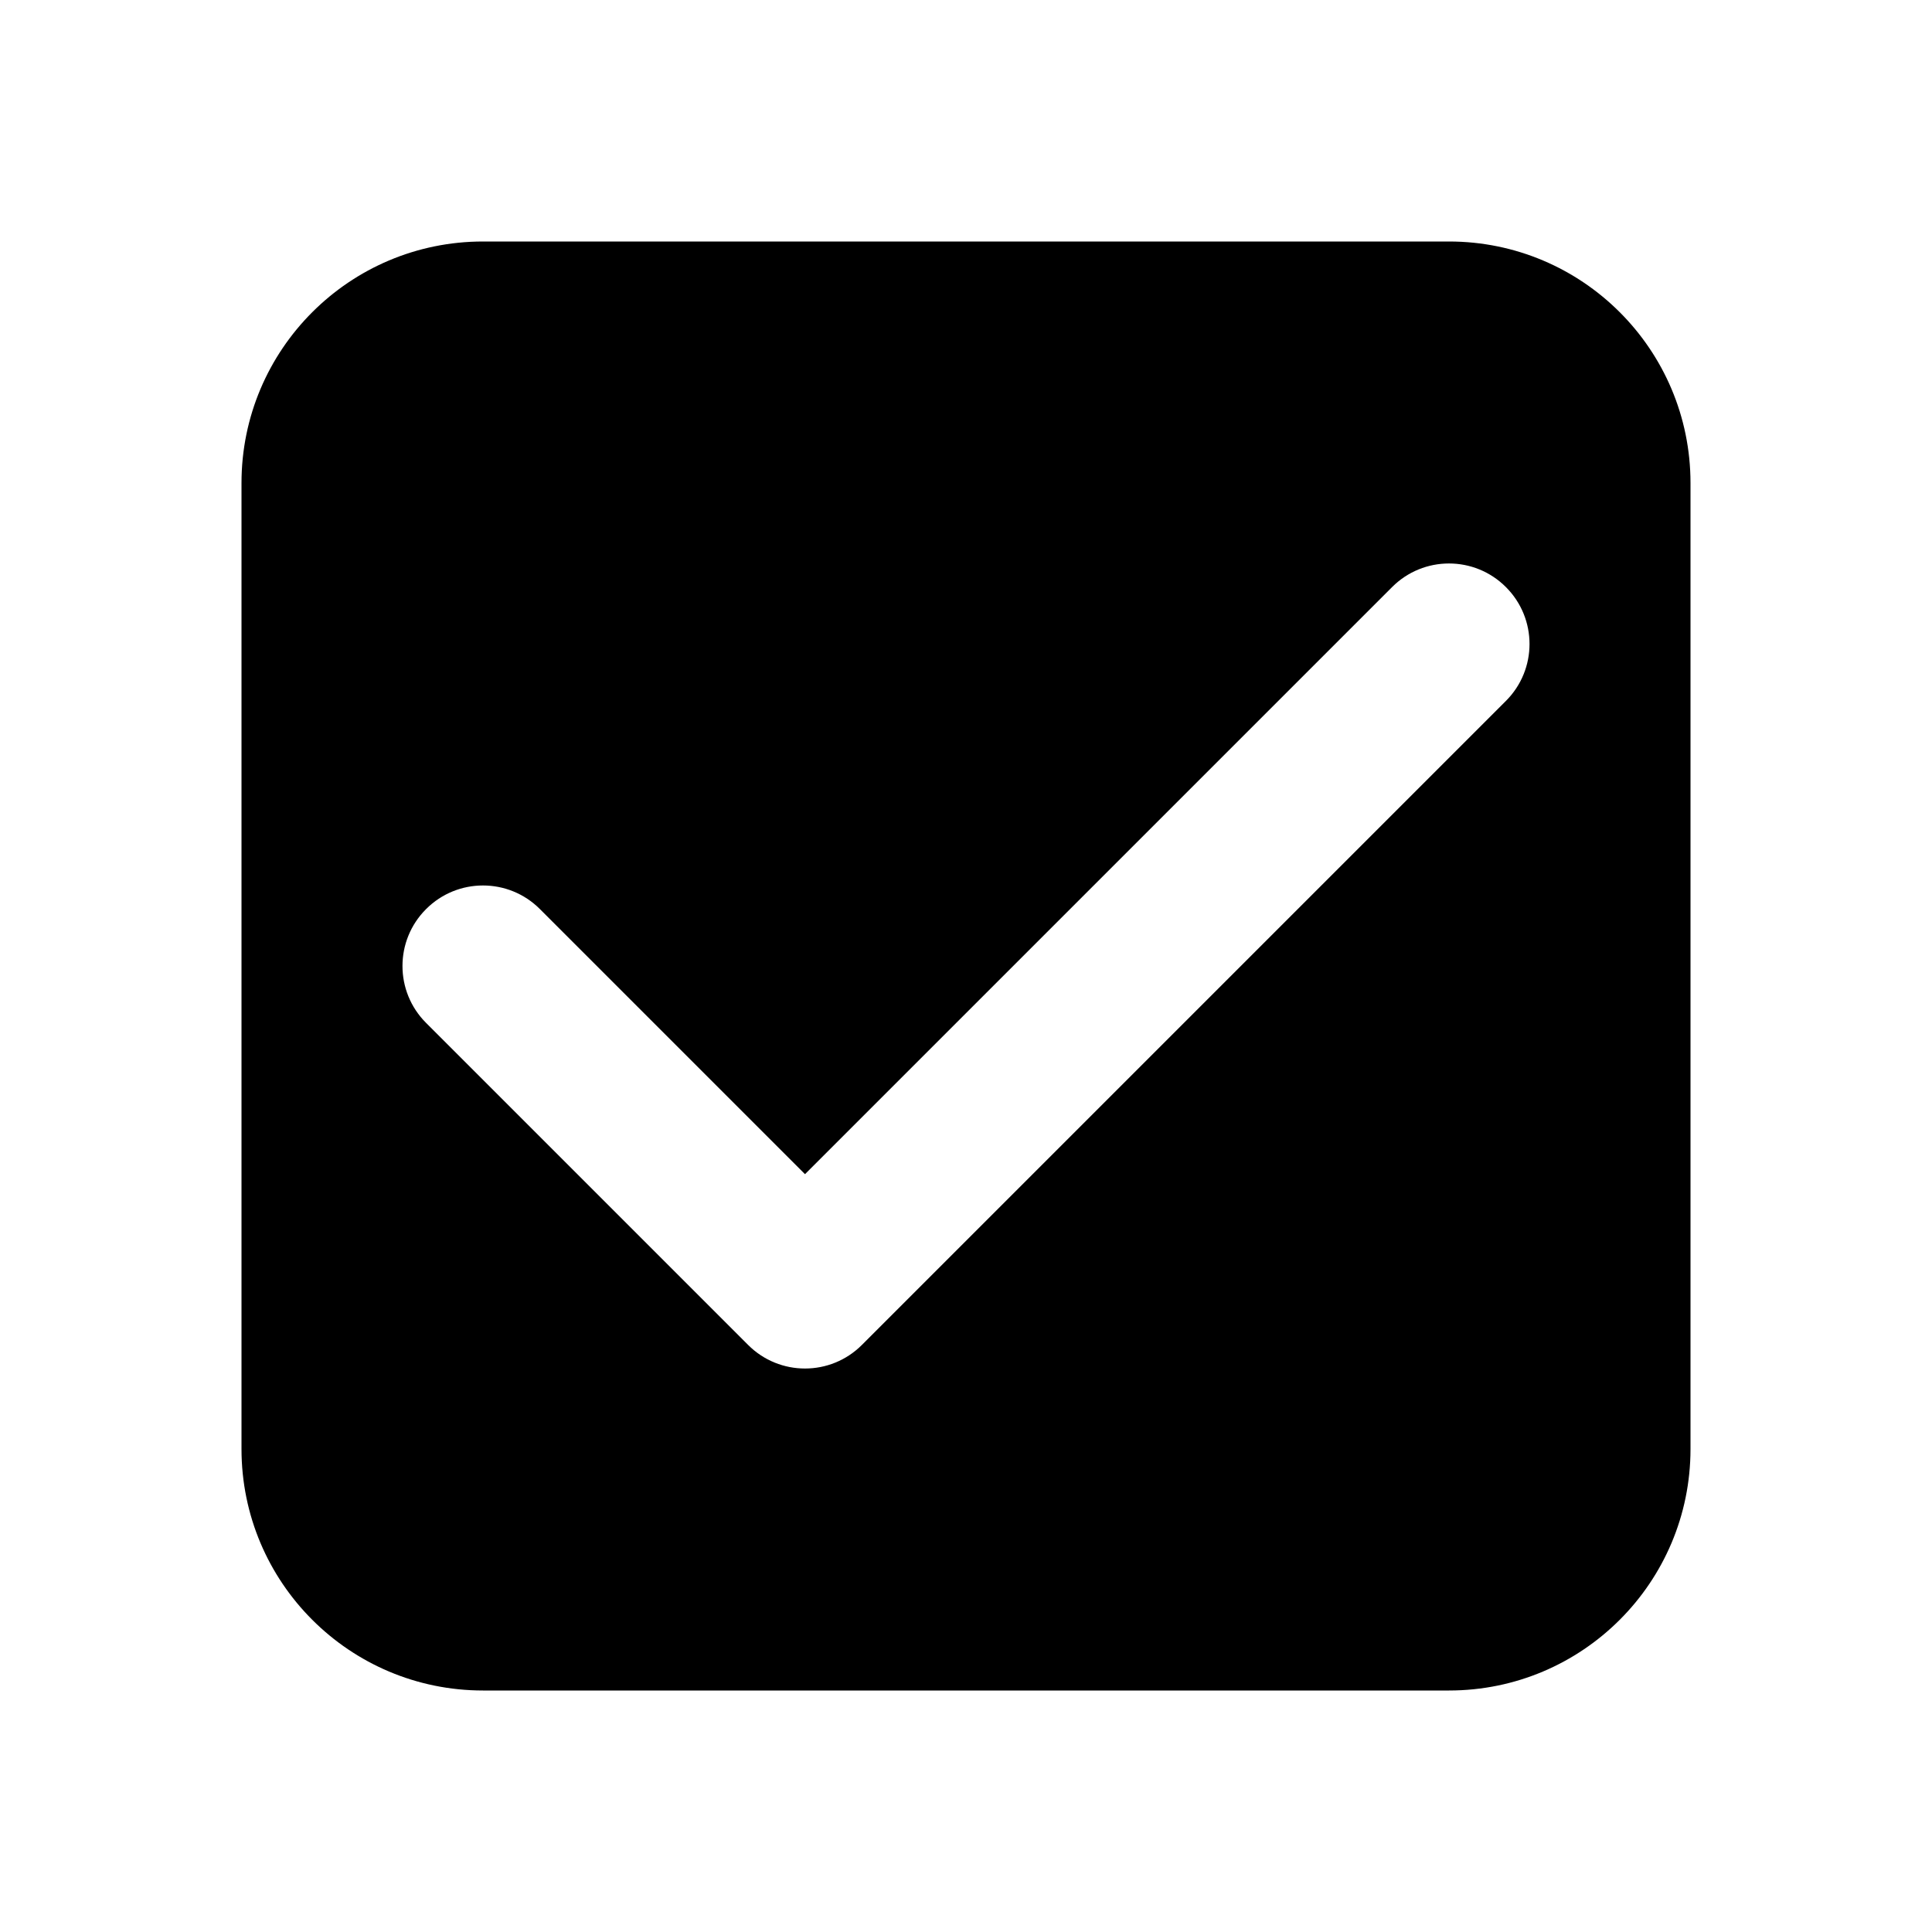
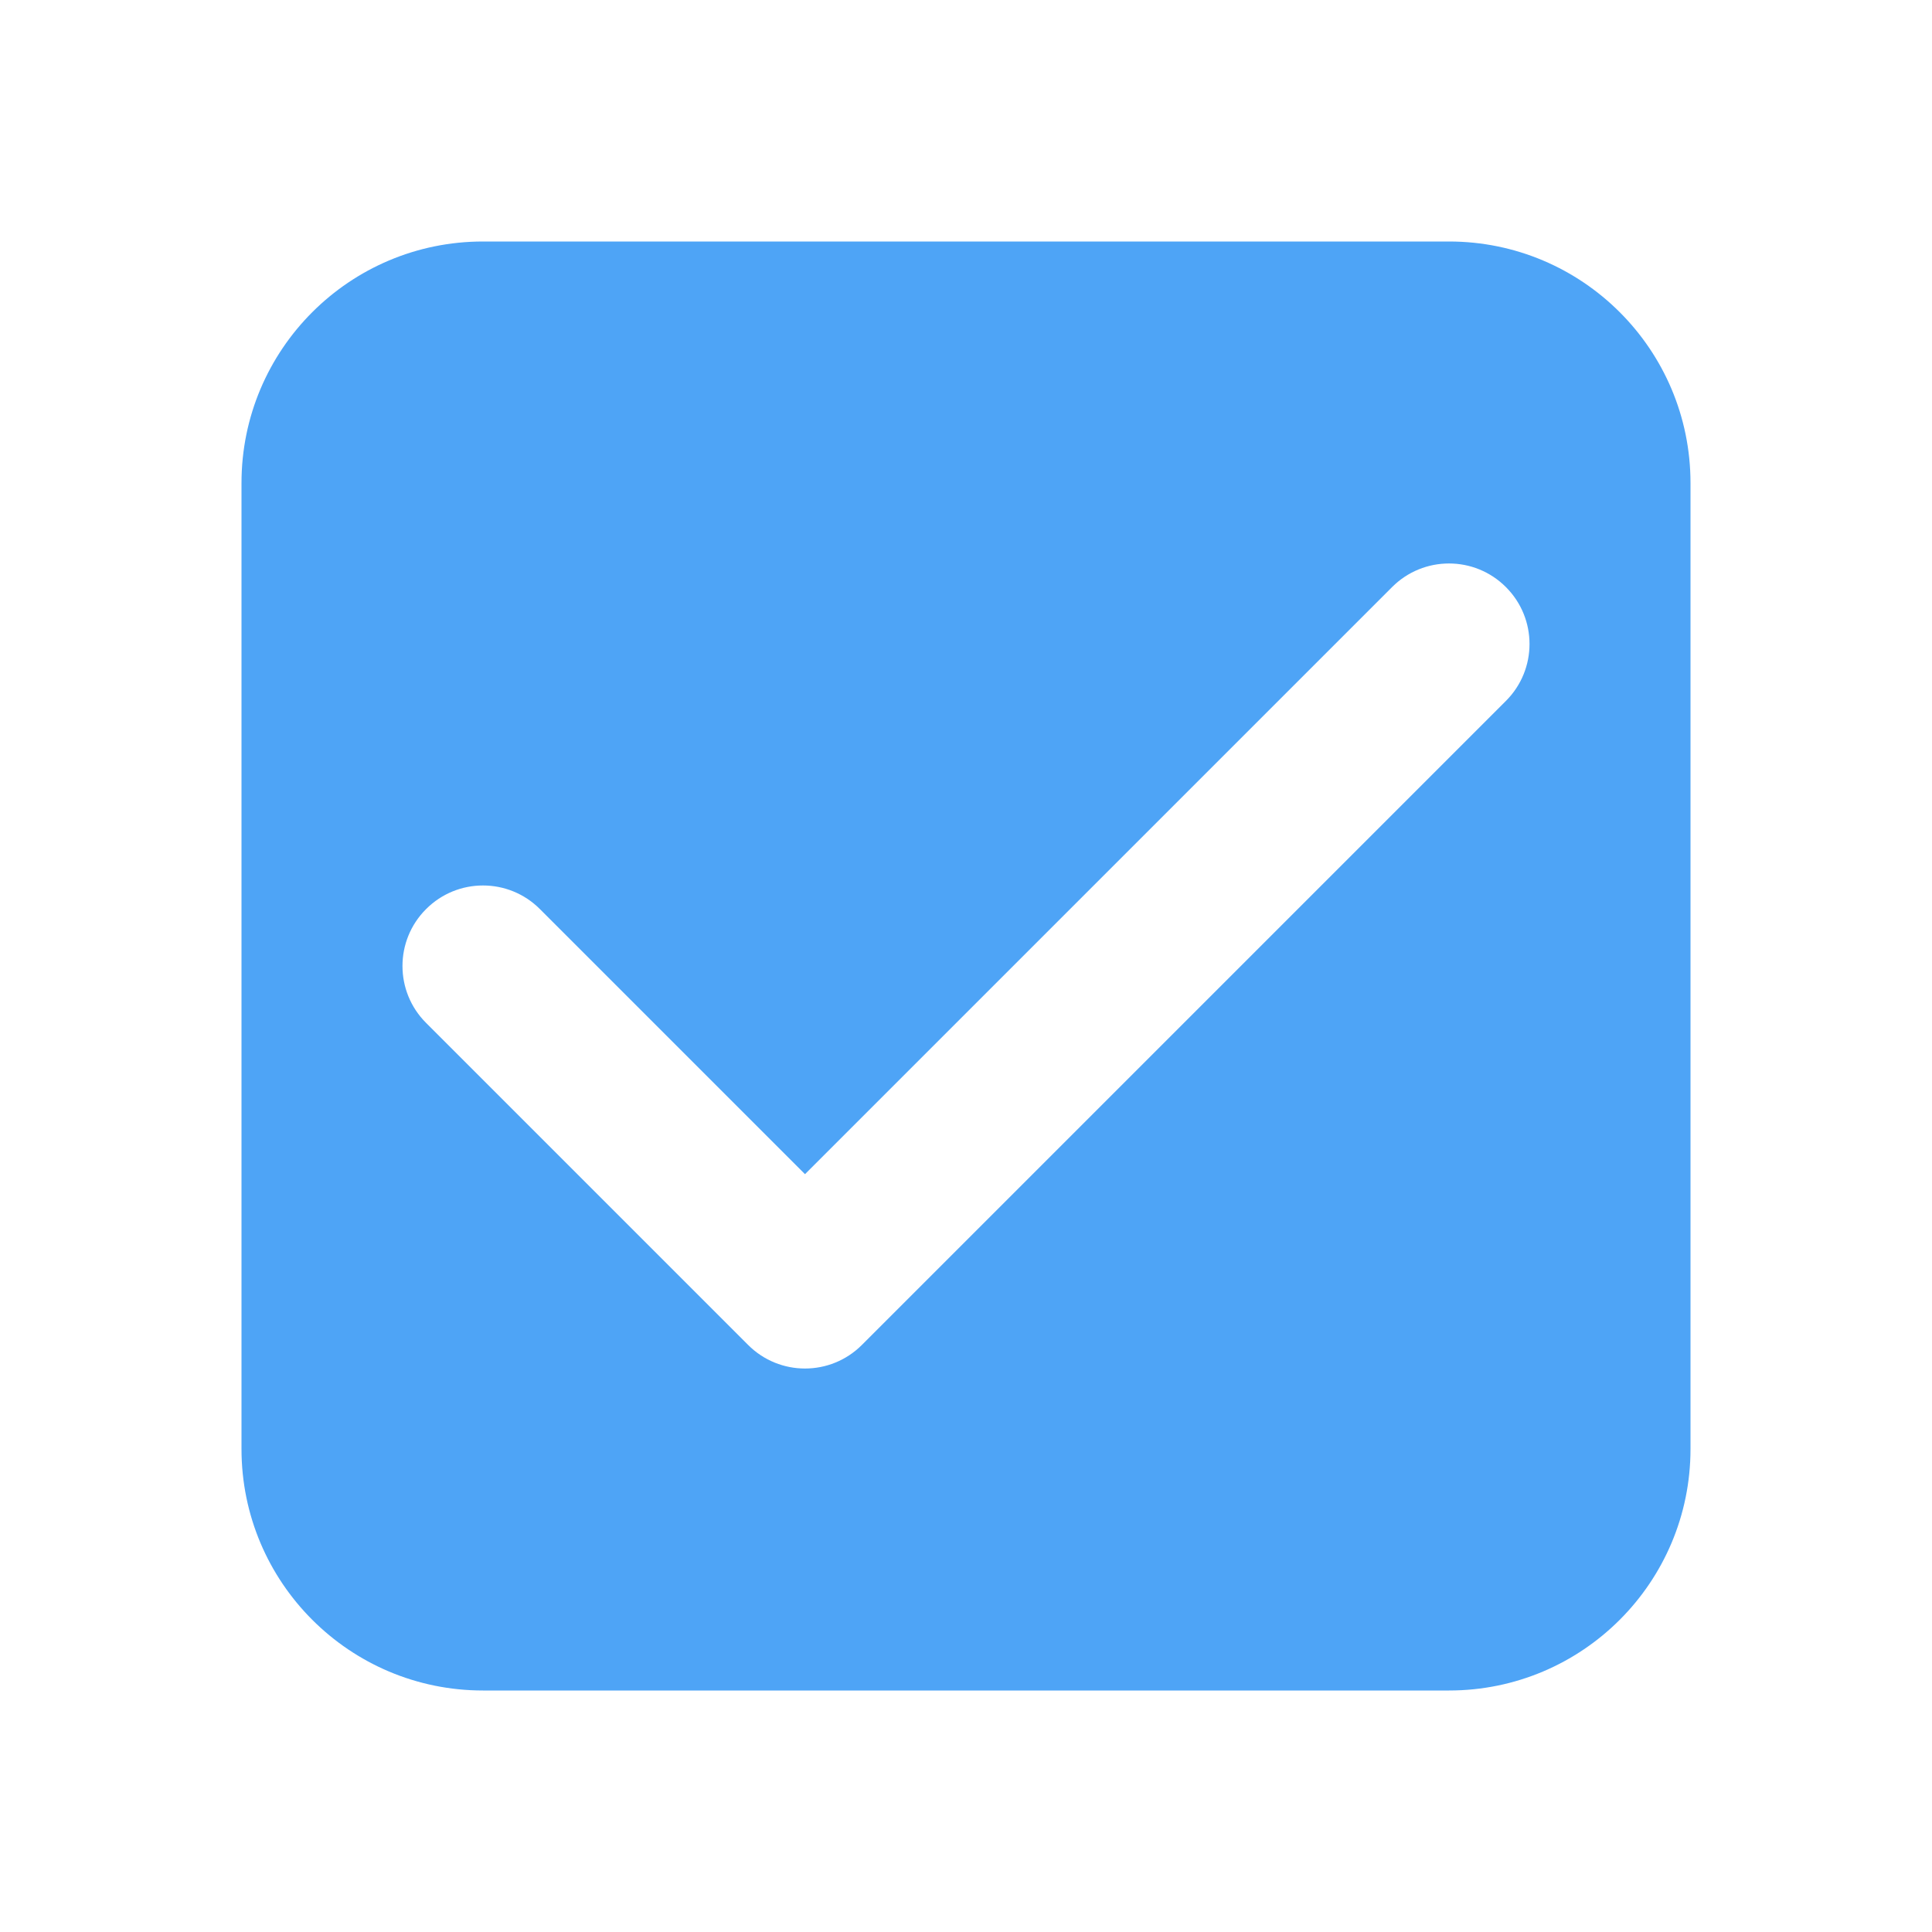
<svg xmlns="http://www.w3.org/2000/svg" width="24" height="24" viewBox="0 0 24 24">
  <g fill="none" fill-rule="evenodd">
    <polygon points="0 0 24 0 24 24 0 24" />
-     <path fill="#000" fill-rule="nonzero" d="M18,3 C19.657,3 21,4.343 21,6 L21,18 C21,19.657 19.657,21 18,21 L6,21 C4.343,21 3,19.657 3,18 L3,6 C3,4.343 4.343,3 6,3 L18,3 Z M17.293,7.293 L10,14.586 L6.707,11.293 C6.317,10.902 5.683,10.902 5.293,11.293 C4.902,11.683 4.902,12.317 5.293,12.707 L9.293,16.707 C9.683,17.098 10.317,17.098 10.707,16.707 L18.707,8.707 C19.098,8.317 19.098,7.683 18.707,7.293 C18.317,6.902 17.683,6.902 17.293,7.293 Z" />
+     <path fill="#4ea4f6" fill-rule="nonzero" d="M18,3 C19.657,3 21,4.343 21,6 L21,18 C21,19.657 19.657,21 18,21 L6,21 C4.343,21 3,19.657 3,18 L3,6 C3,4.343 4.343,3 6,3 L18,3 Z M17.293,7.293 L10,14.586 L6.707,11.293 C6.317,10.902 5.683,10.902 5.293,11.293 C4.902,11.683 4.902,12.317 5.293,12.707 L9.293,16.707 C9.683,17.098 10.317,17.098 10.707,16.707 L18.707,8.707 C19.098,8.317 19.098,7.683 18.707,7.293 C18.317,6.902 17.683,6.902 17.293,7.293 Z" />
  </g>
</svg>
